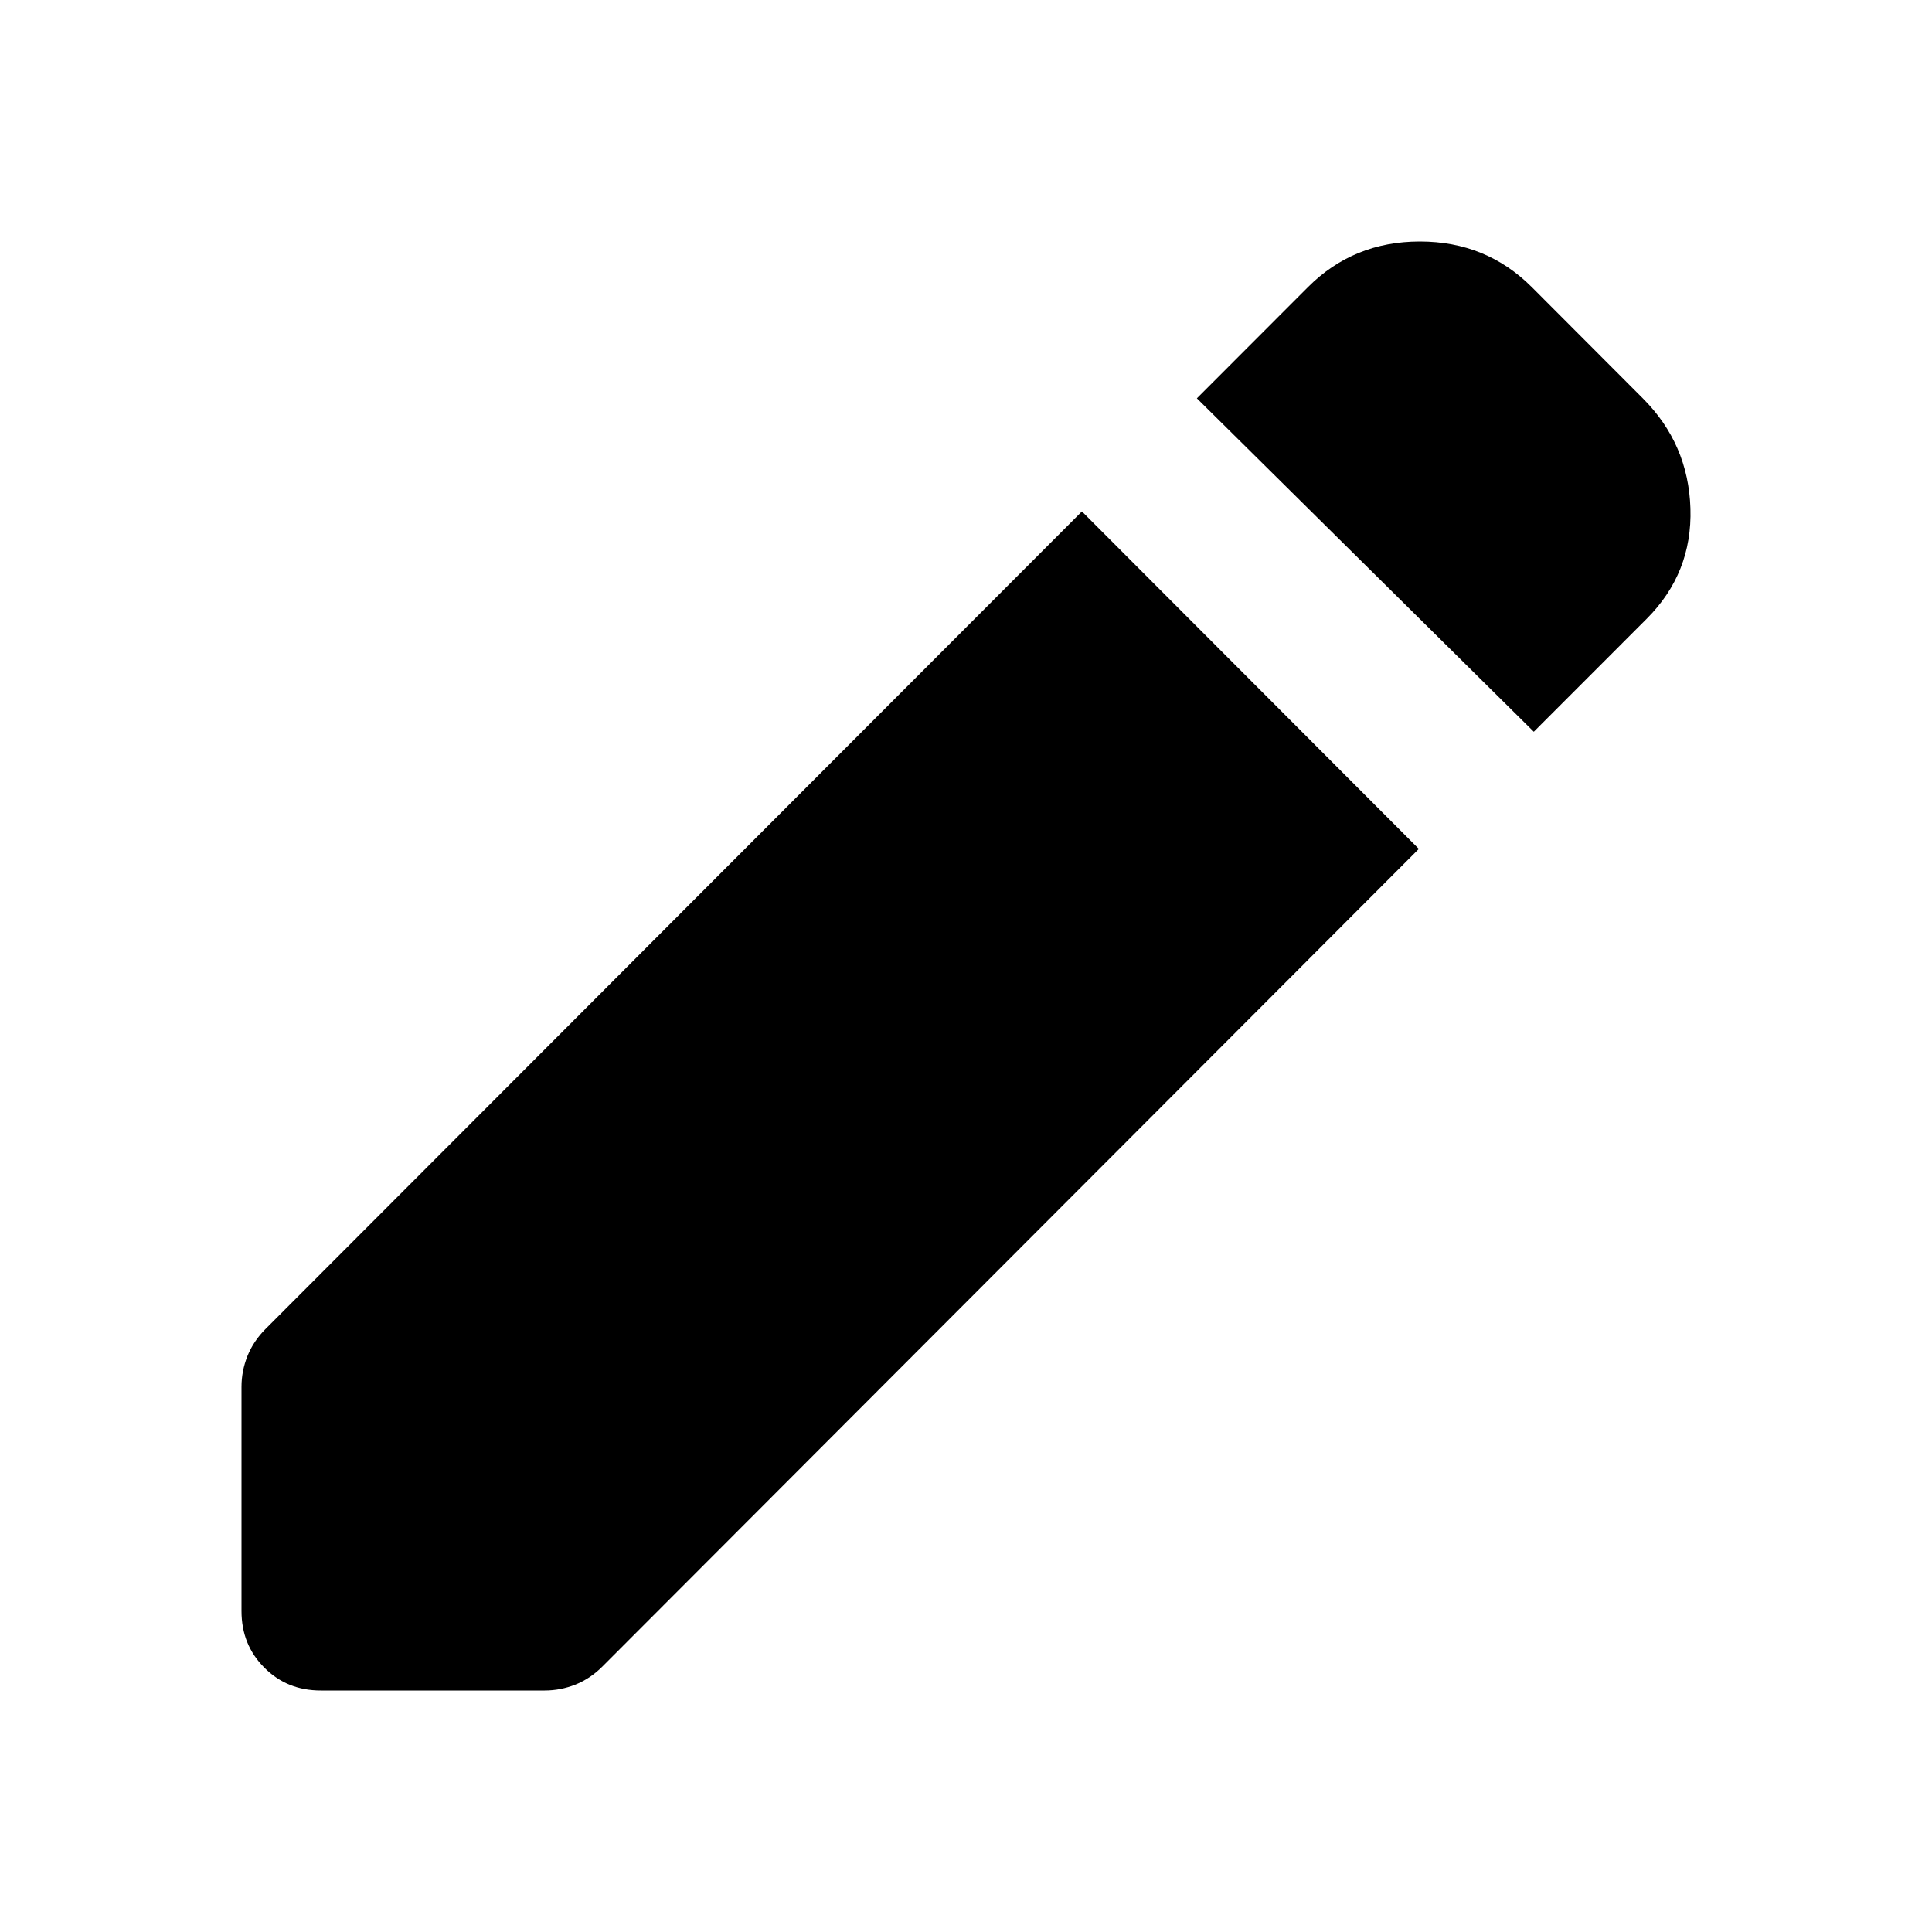
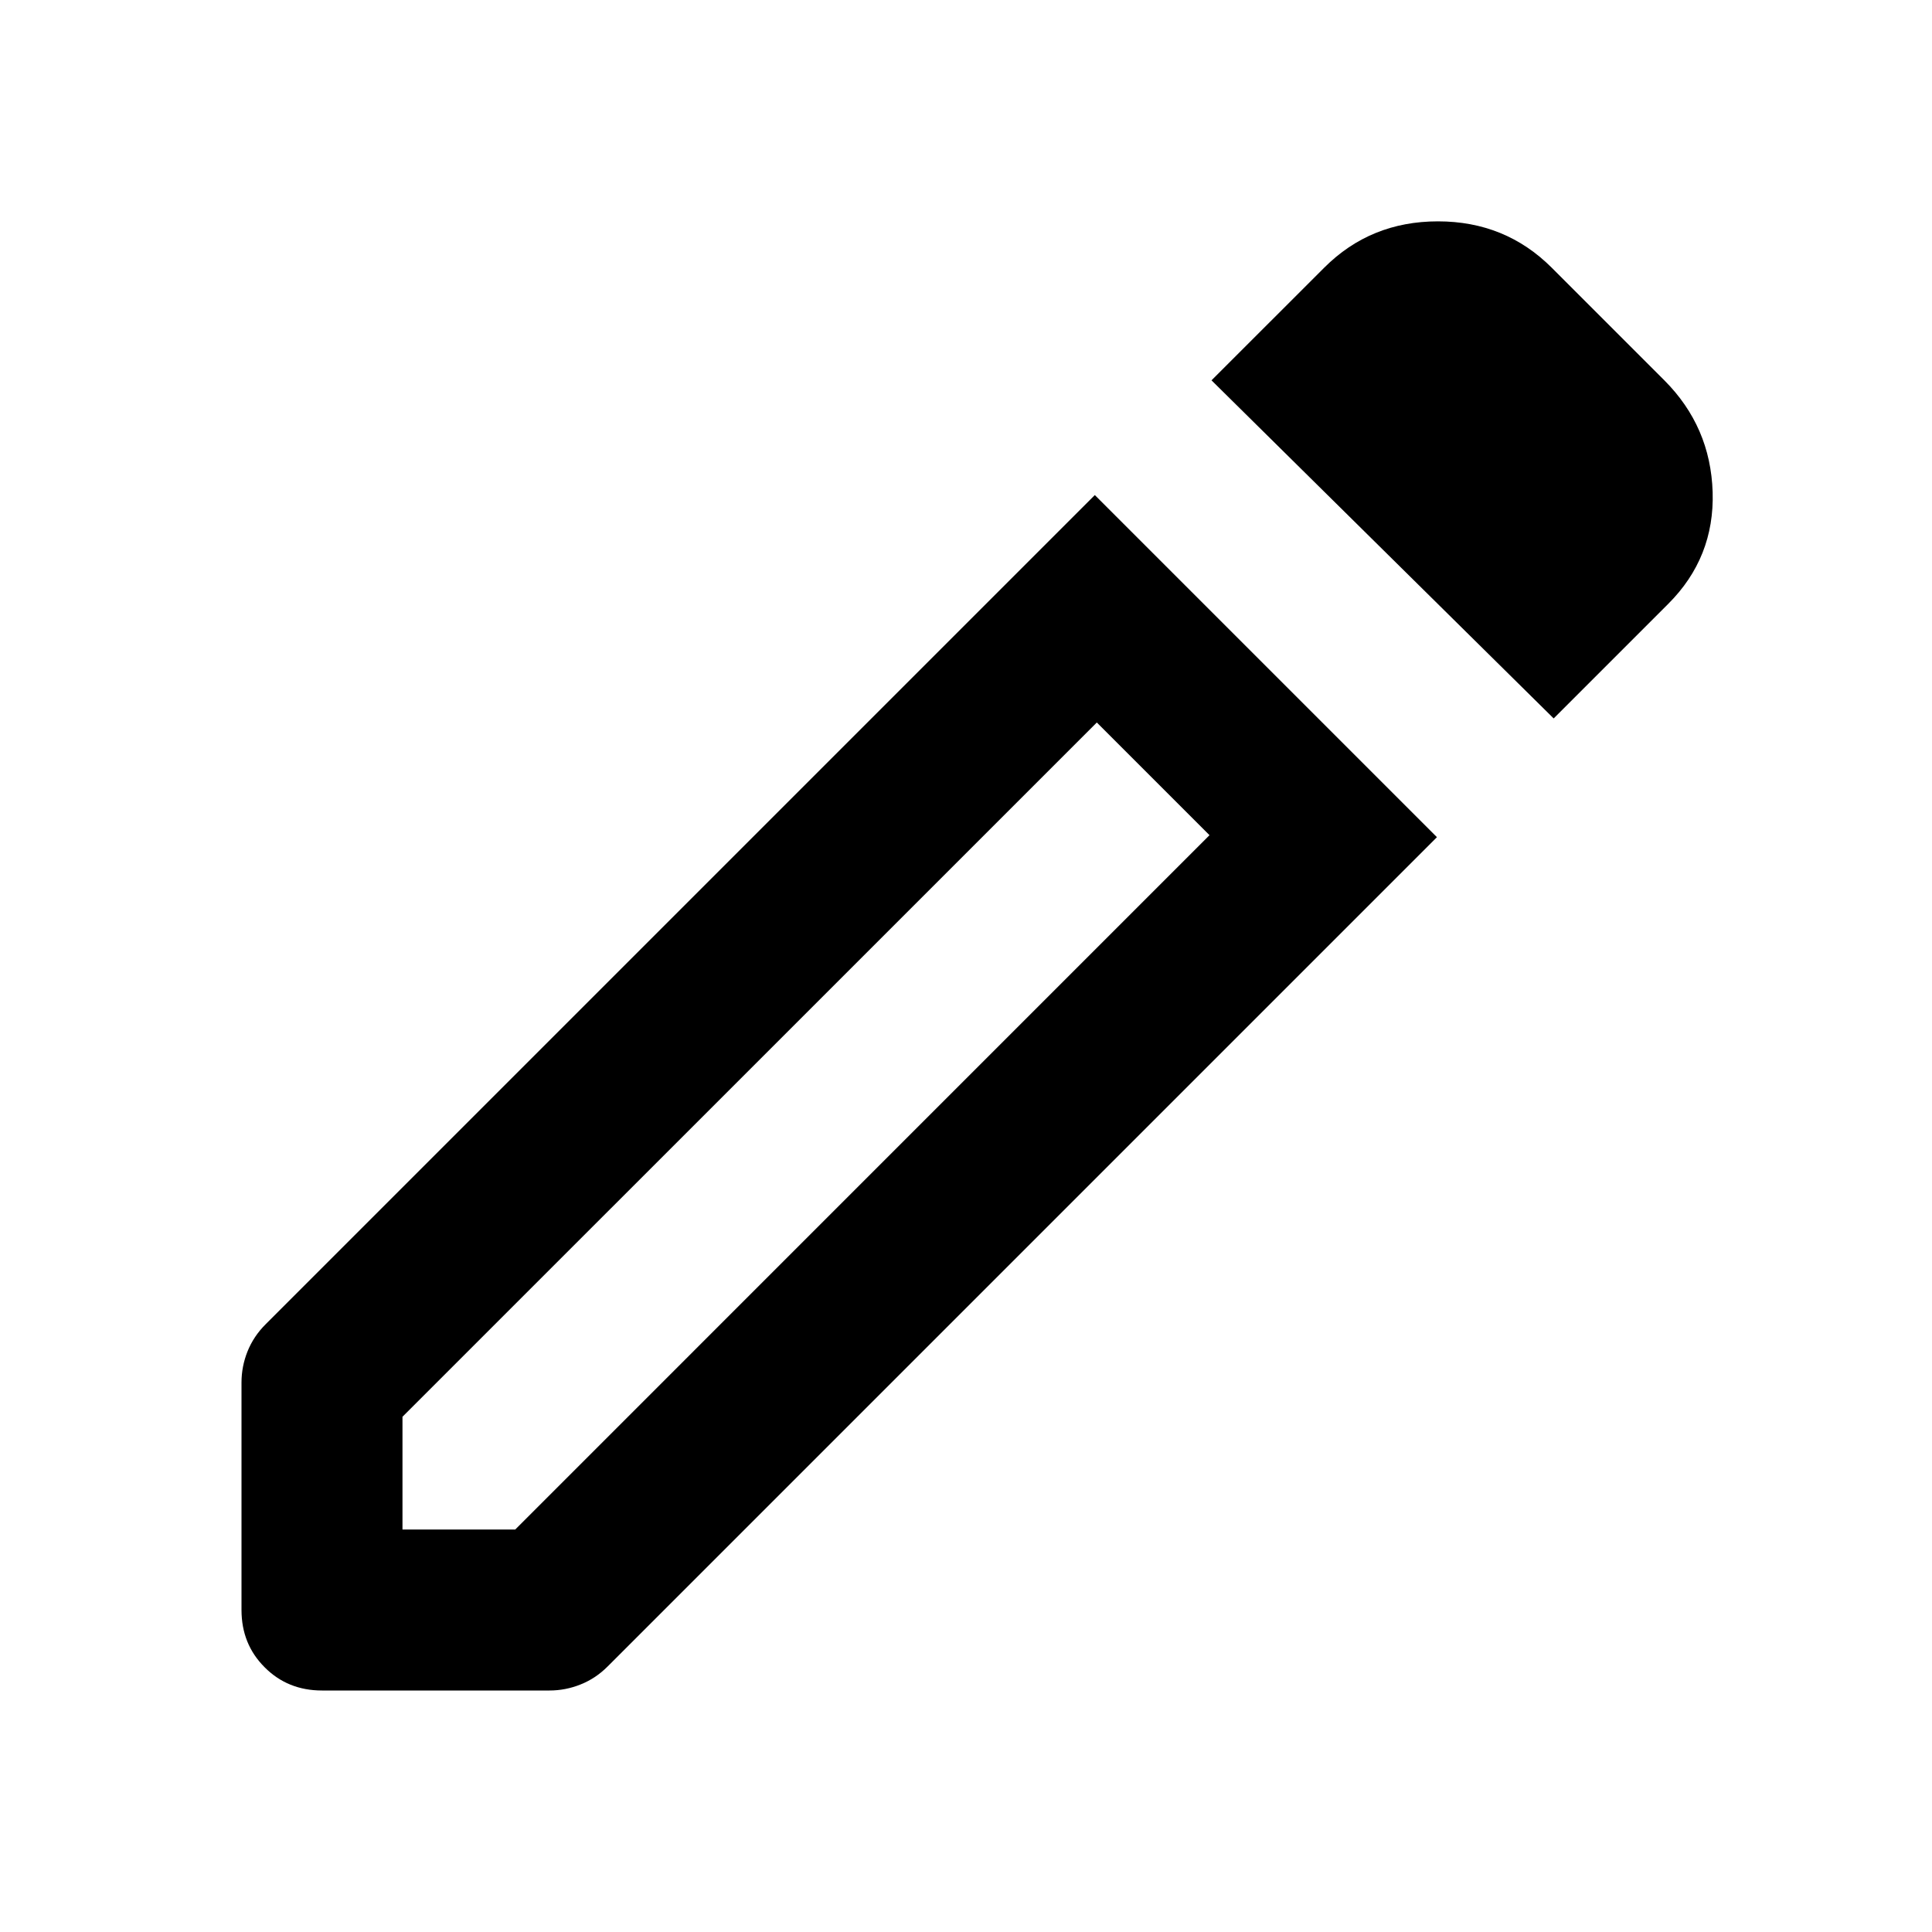
<svg xmlns="http://www.w3.org/2000/svg" width="28" height="28" viewBox="0 0 28 28" fill="none">
-   <path d="M22.229 10.605L17.346 5.773L18.955 4.162C19.395 3.721 19.936 3.5 20.578 3.5C21.219 3.5 21.76 3.721 22.201 4.162L23.809 5.773C24.25 6.214 24.48 6.746 24.499 7.37C24.518 7.993 24.307 8.525 23.867 8.966L22.229 10.605ZM4.649 24.5C4.323 24.5 4.051 24.39 3.831 24.169C3.61 23.948 3.5 23.675 3.5 23.349V20.099C3.5 19.945 3.529 19.797 3.586 19.653C3.644 19.509 3.73 19.38 3.845 19.264L15.68 7.412L20.563 12.303L8.728 24.155C8.613 24.27 8.484 24.356 8.341 24.414C8.197 24.471 8.048 24.5 7.895 24.5H4.649Z" fill="black" />
+   <path d="M5.833 22.167H7.467L17.529 12.104L15.896 10.471L5.833 20.533V22.167ZM22.517 10.412L17.558 5.512L19.192 3.879C19.639 3.432 20.188 3.208 20.84 3.208C21.491 3.208 22.04 3.432 22.488 3.879L24.121 5.512C24.568 5.96 24.801 6.499 24.821 7.132C24.84 7.763 24.626 8.303 24.179 8.75L22.517 10.412ZM4.667 24.5C4.336 24.5 4.059 24.388 3.836 24.164C3.612 23.941 3.5 23.664 3.5 23.333V20.037C3.5 19.882 3.529 19.731 3.587 19.586C3.646 19.44 3.733 19.308 3.85 19.192L15.867 7.175L20.825 12.133L8.808 24.15C8.692 24.267 8.561 24.354 8.415 24.412C8.269 24.471 8.118 24.5 7.963 24.5H4.667Z" fill="black" />
</svg>
